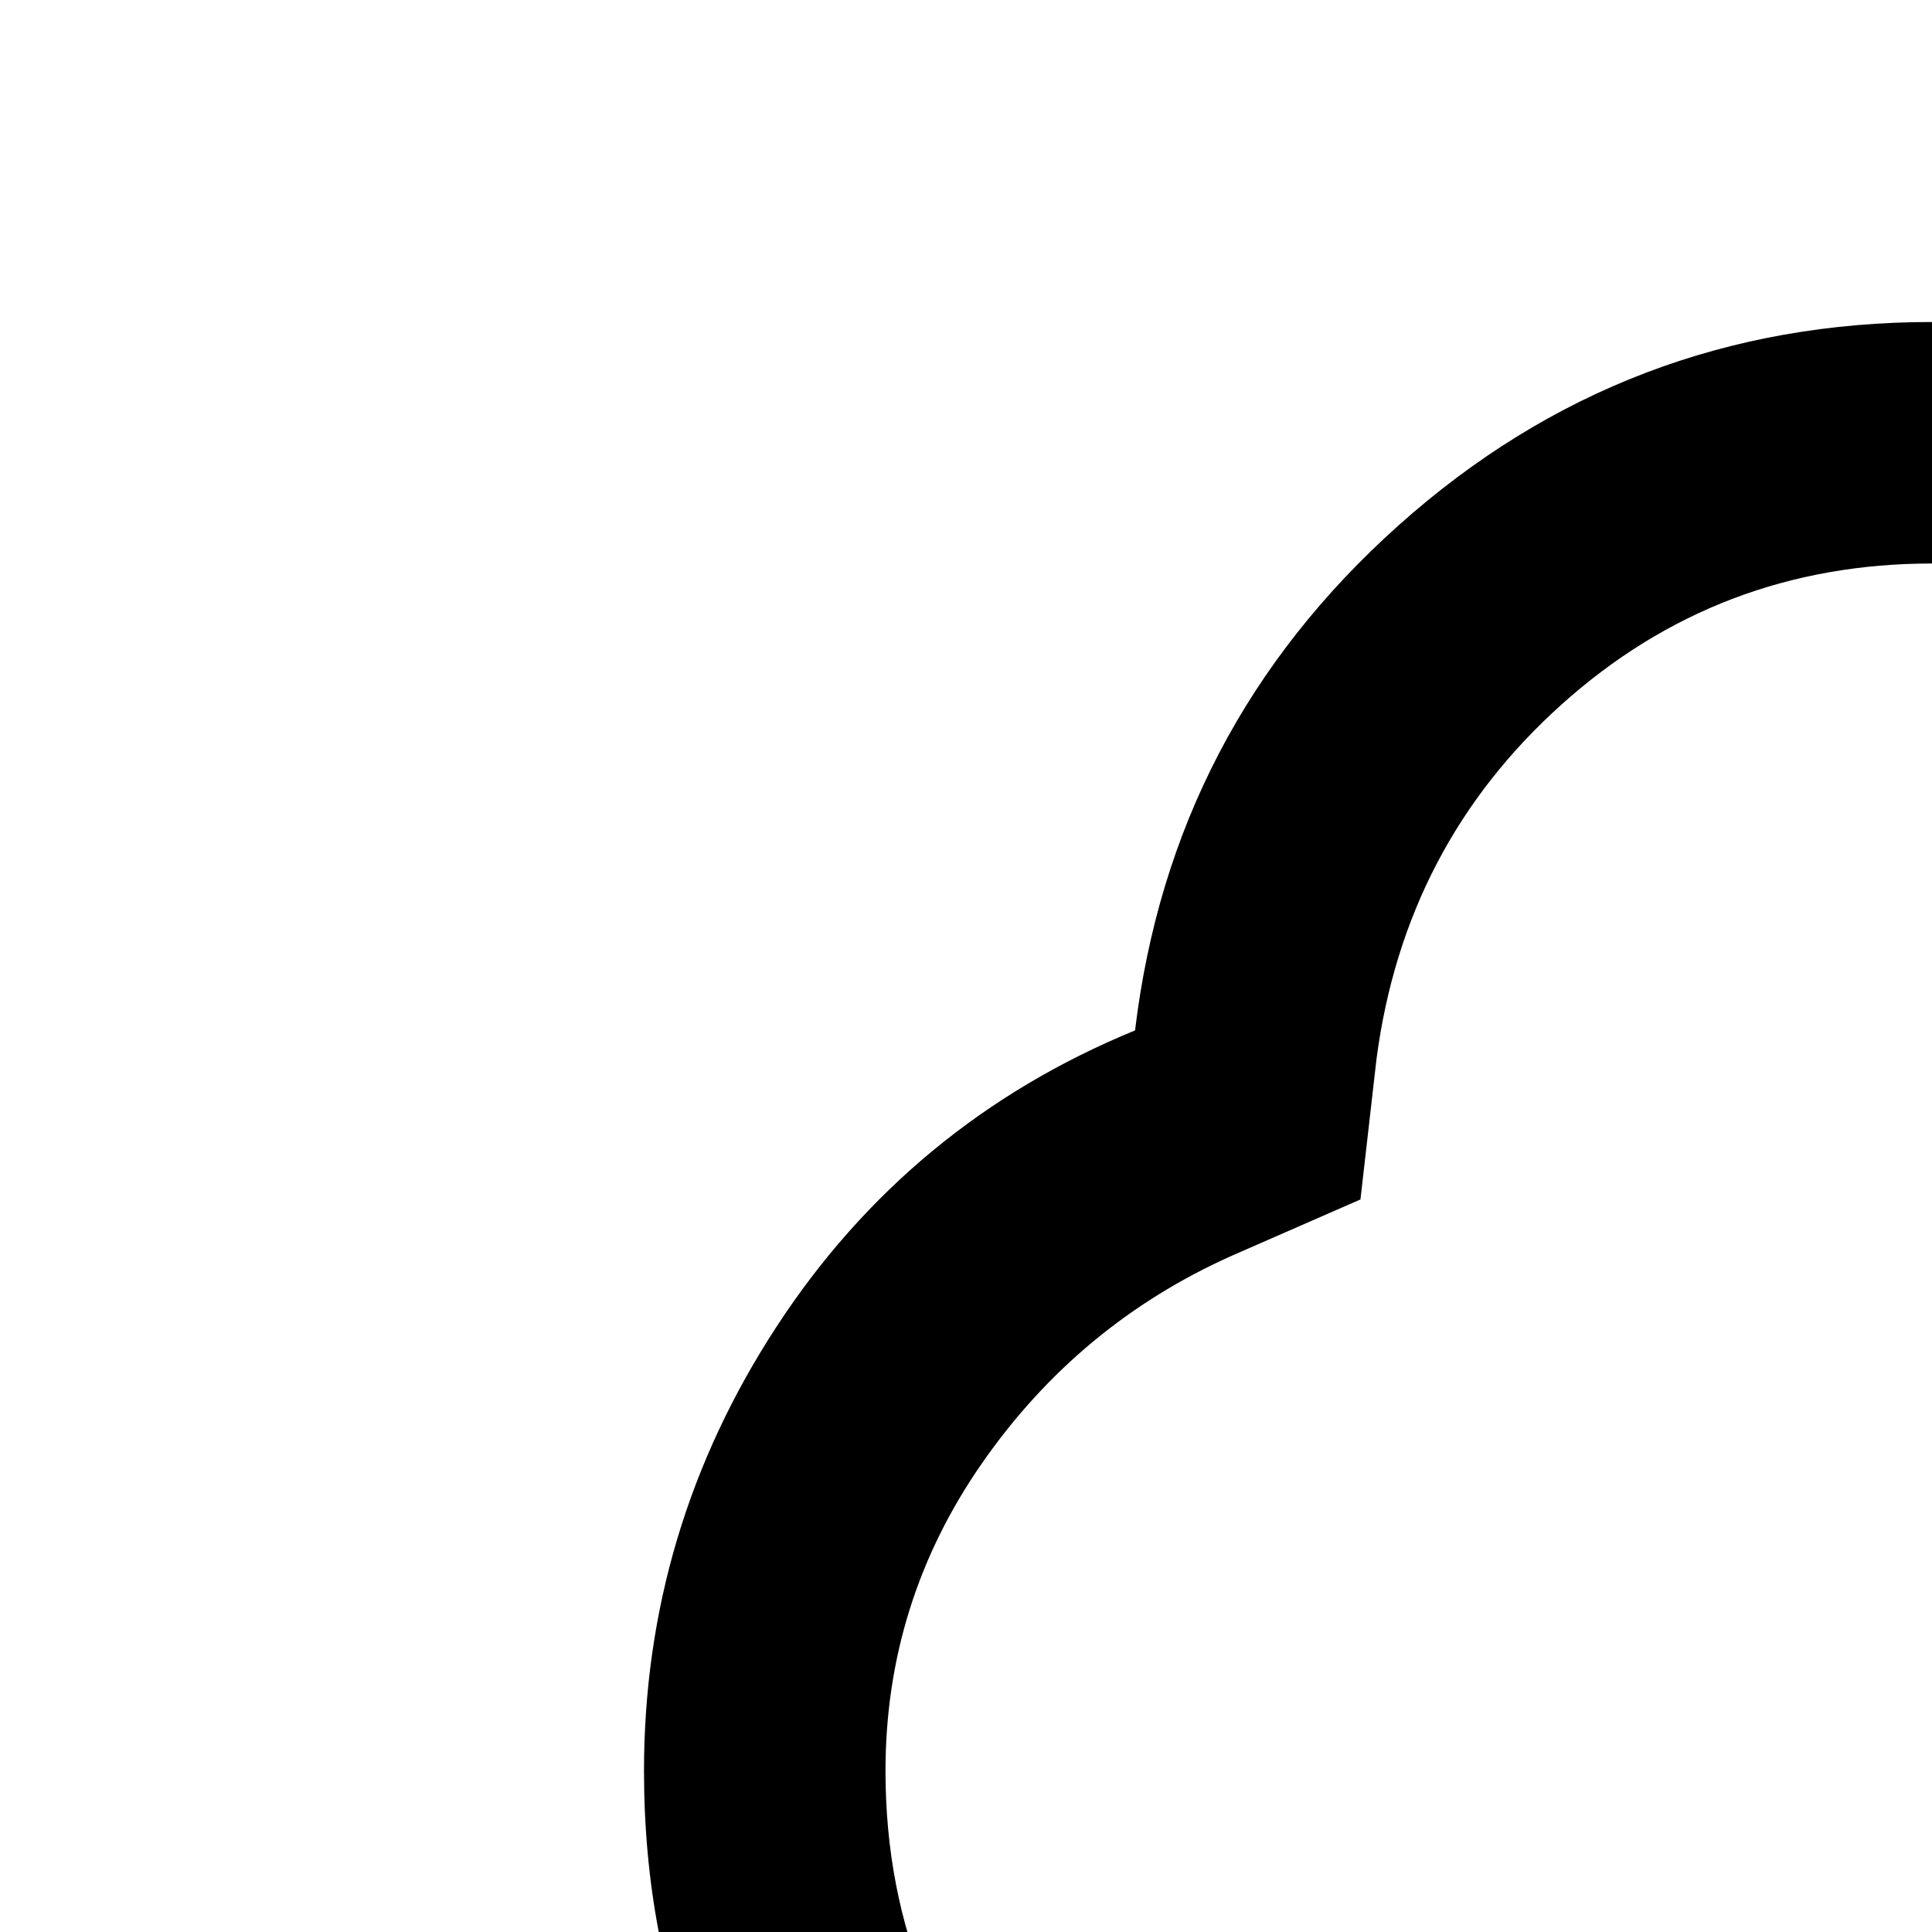
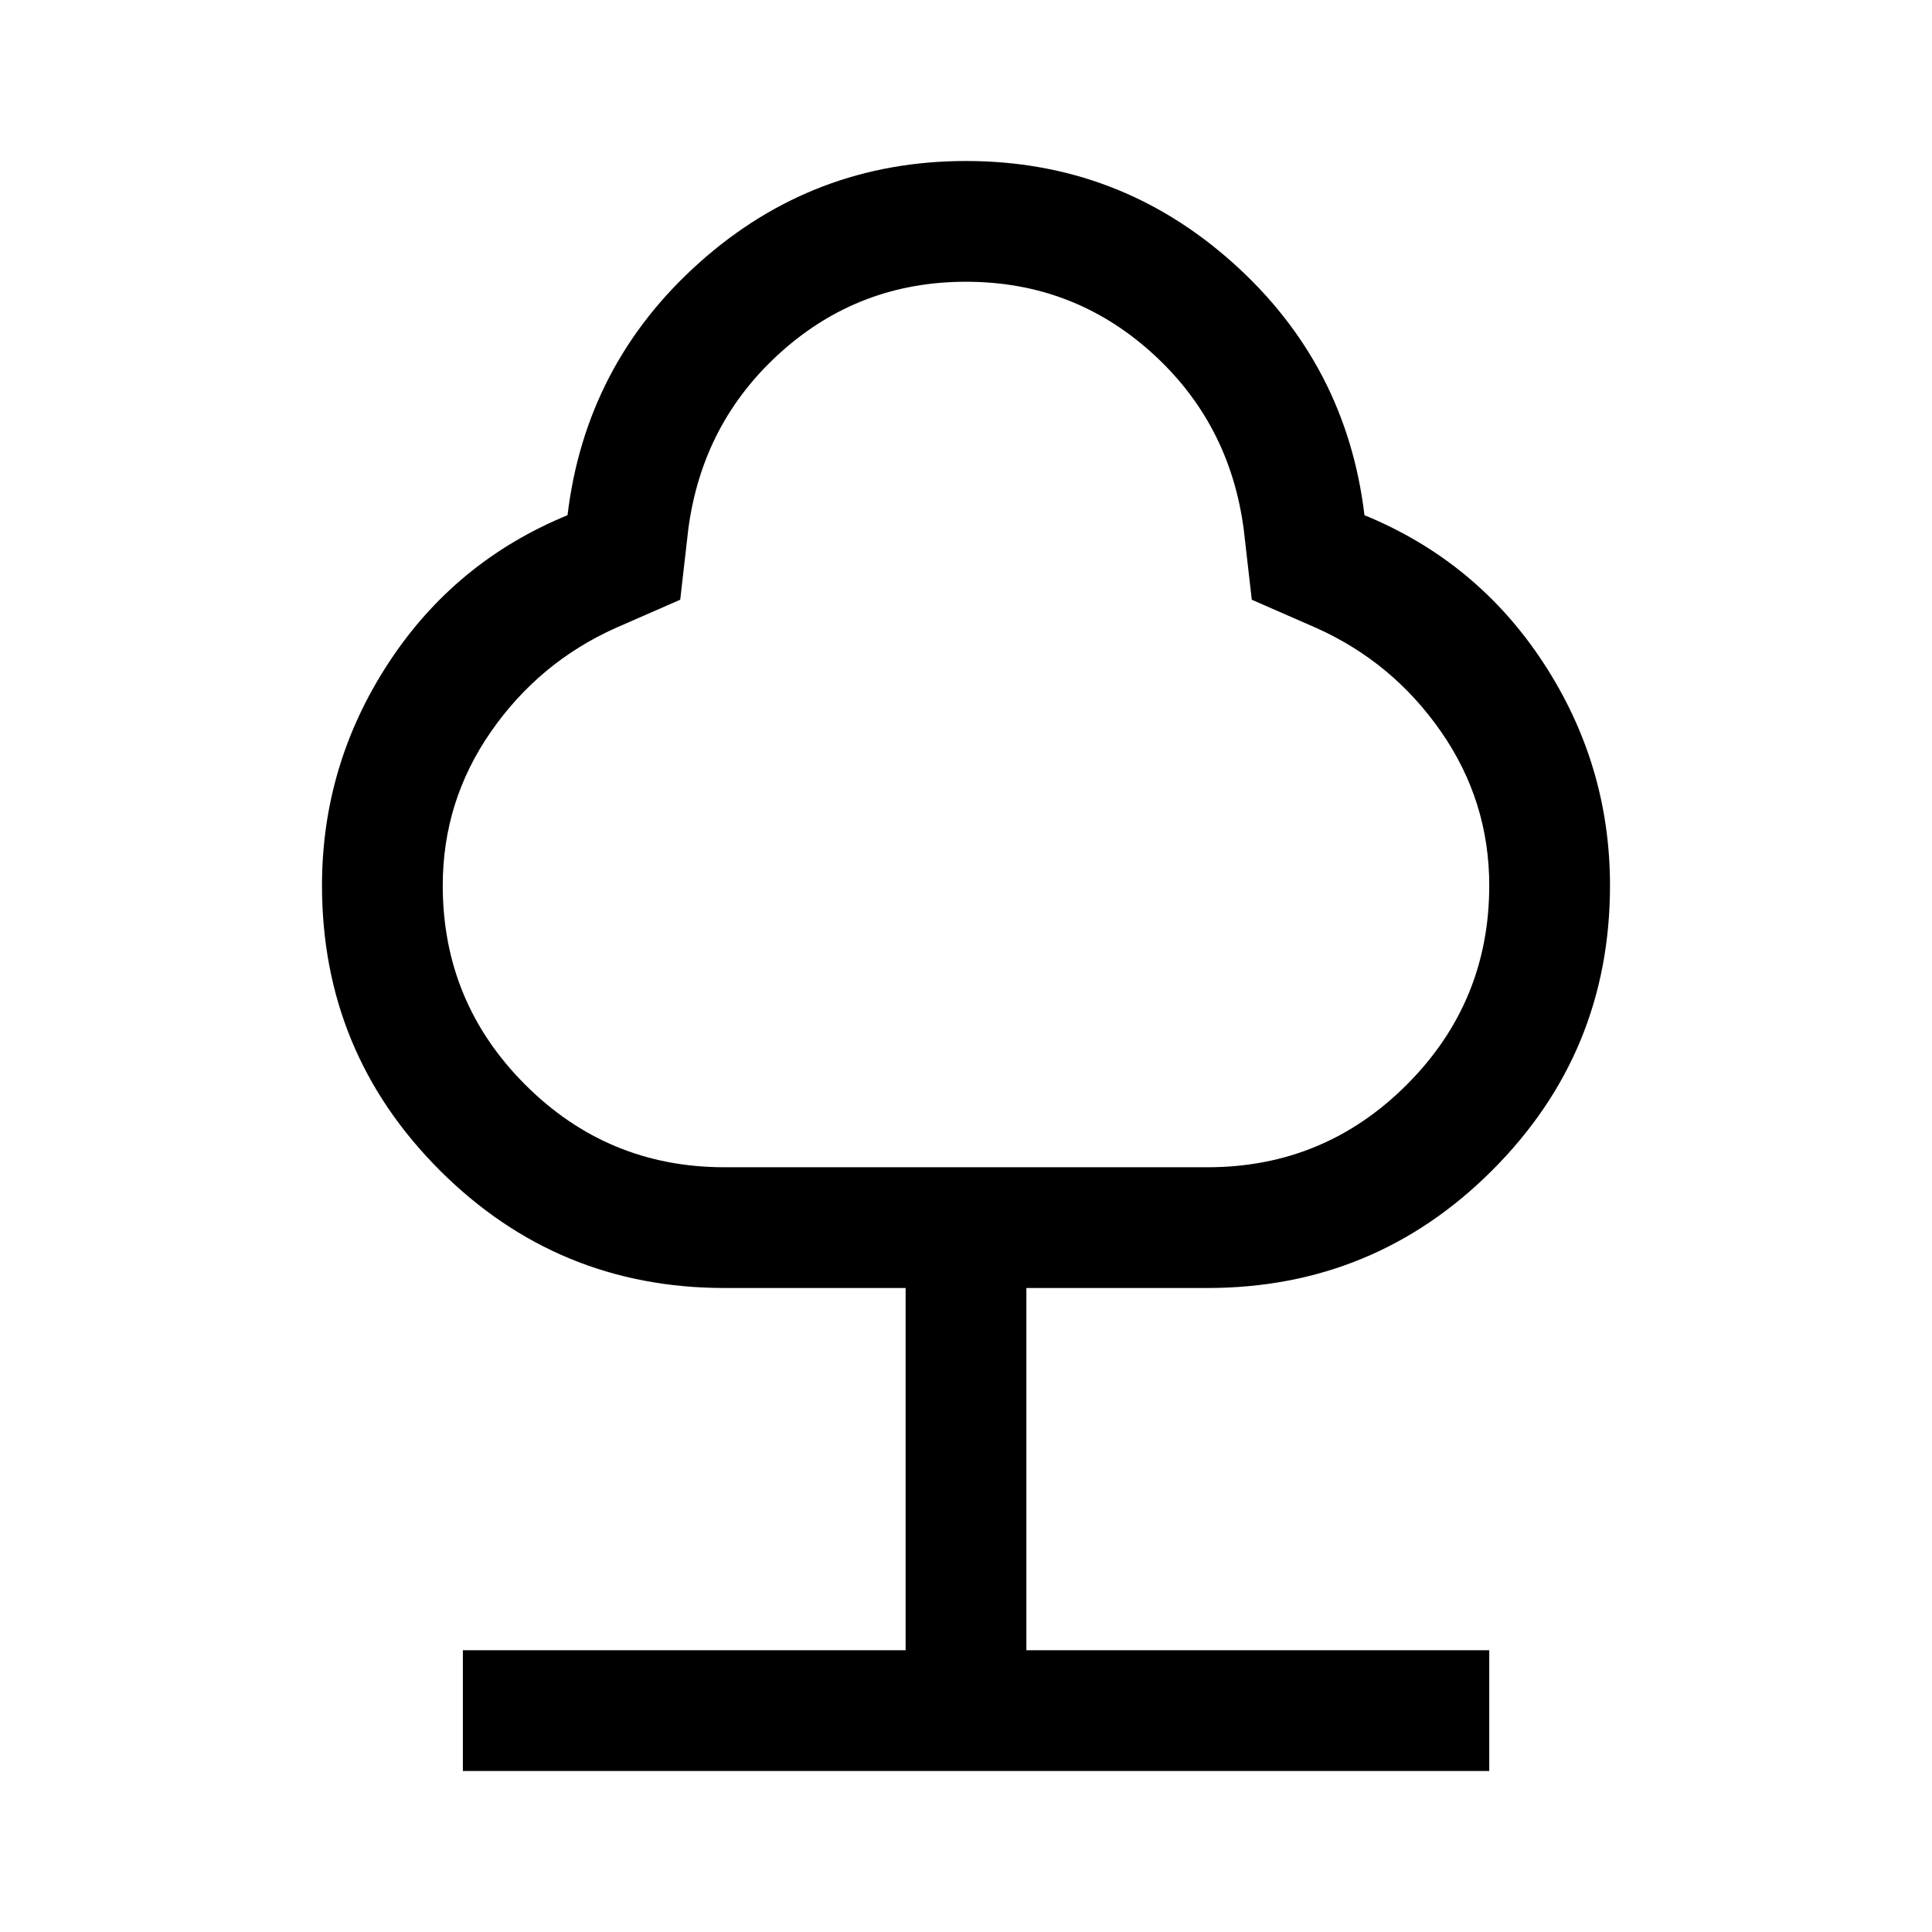
- <svg xmlns="http://www.w3.org/2000/svg" height="24" width="24">
+ <svg xmlns="http://www.w3.org/2000/svg" height="48" width="48">
  <path d="M11.5 44v-3h11v-9H18q-4.15 0-7.075-2.925T8 22q0-3 1.65-5.525Q11.3 13.95 14.1 12.8q.45-3.75 3.275-6.275Q20.2 4 24 4t6.625 2.525Q33.45 9.05 33.9 12.8q2.8 1.15 4.45 3.675Q40 19 40 22q0 4.15-2.925 7.075T30 32h-4.5v9H37v3ZM18 29h12q2.9 0 4.95-2.05Q37 24.9 37 22q0-2.1-1.2-3.825T32.7 15.6l-1.6-.7-.2-1.75q-.35-2.65-2.3-4.4Q26.65 7 24 7q-2.65 0-4.6 1.75-1.95 1.75-2.3 4.4l-.2 1.75-1.6.7q-1.9.85-3.1 2.575Q11 19.9 11 22q0 2.9 2.05 4.95Q15.1 29 18 29Zm6-11Z" />
</svg>
